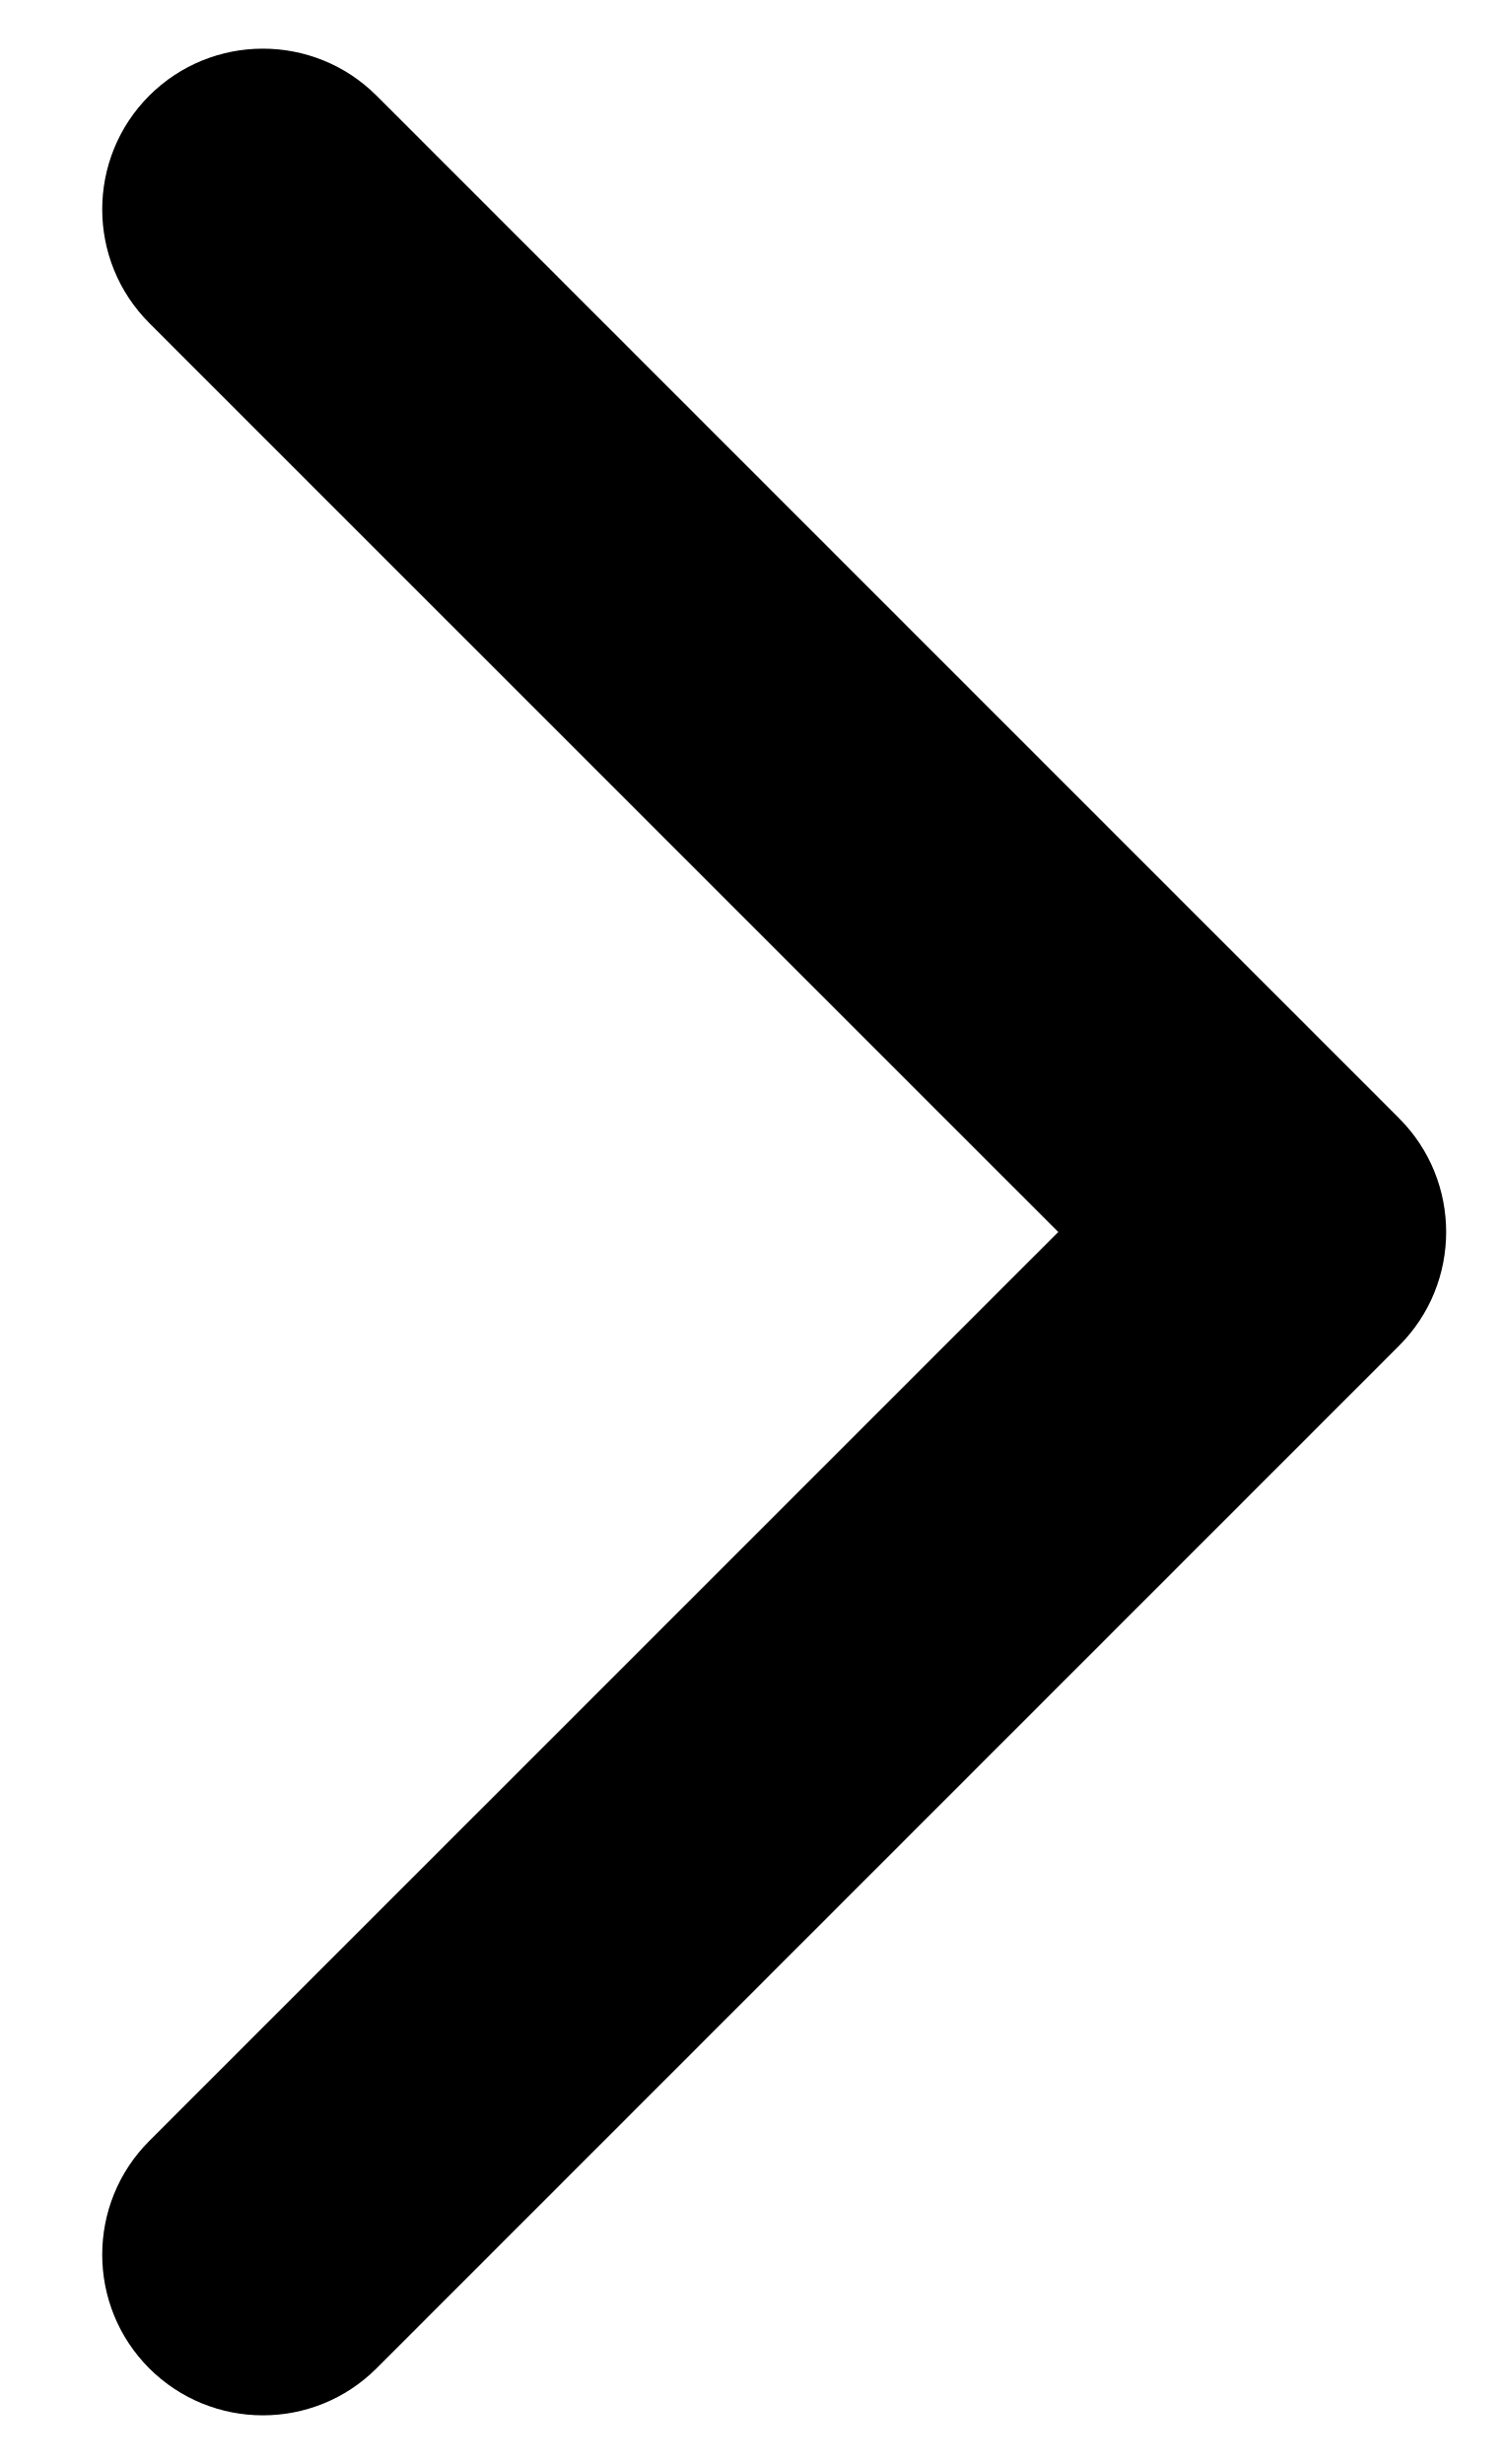
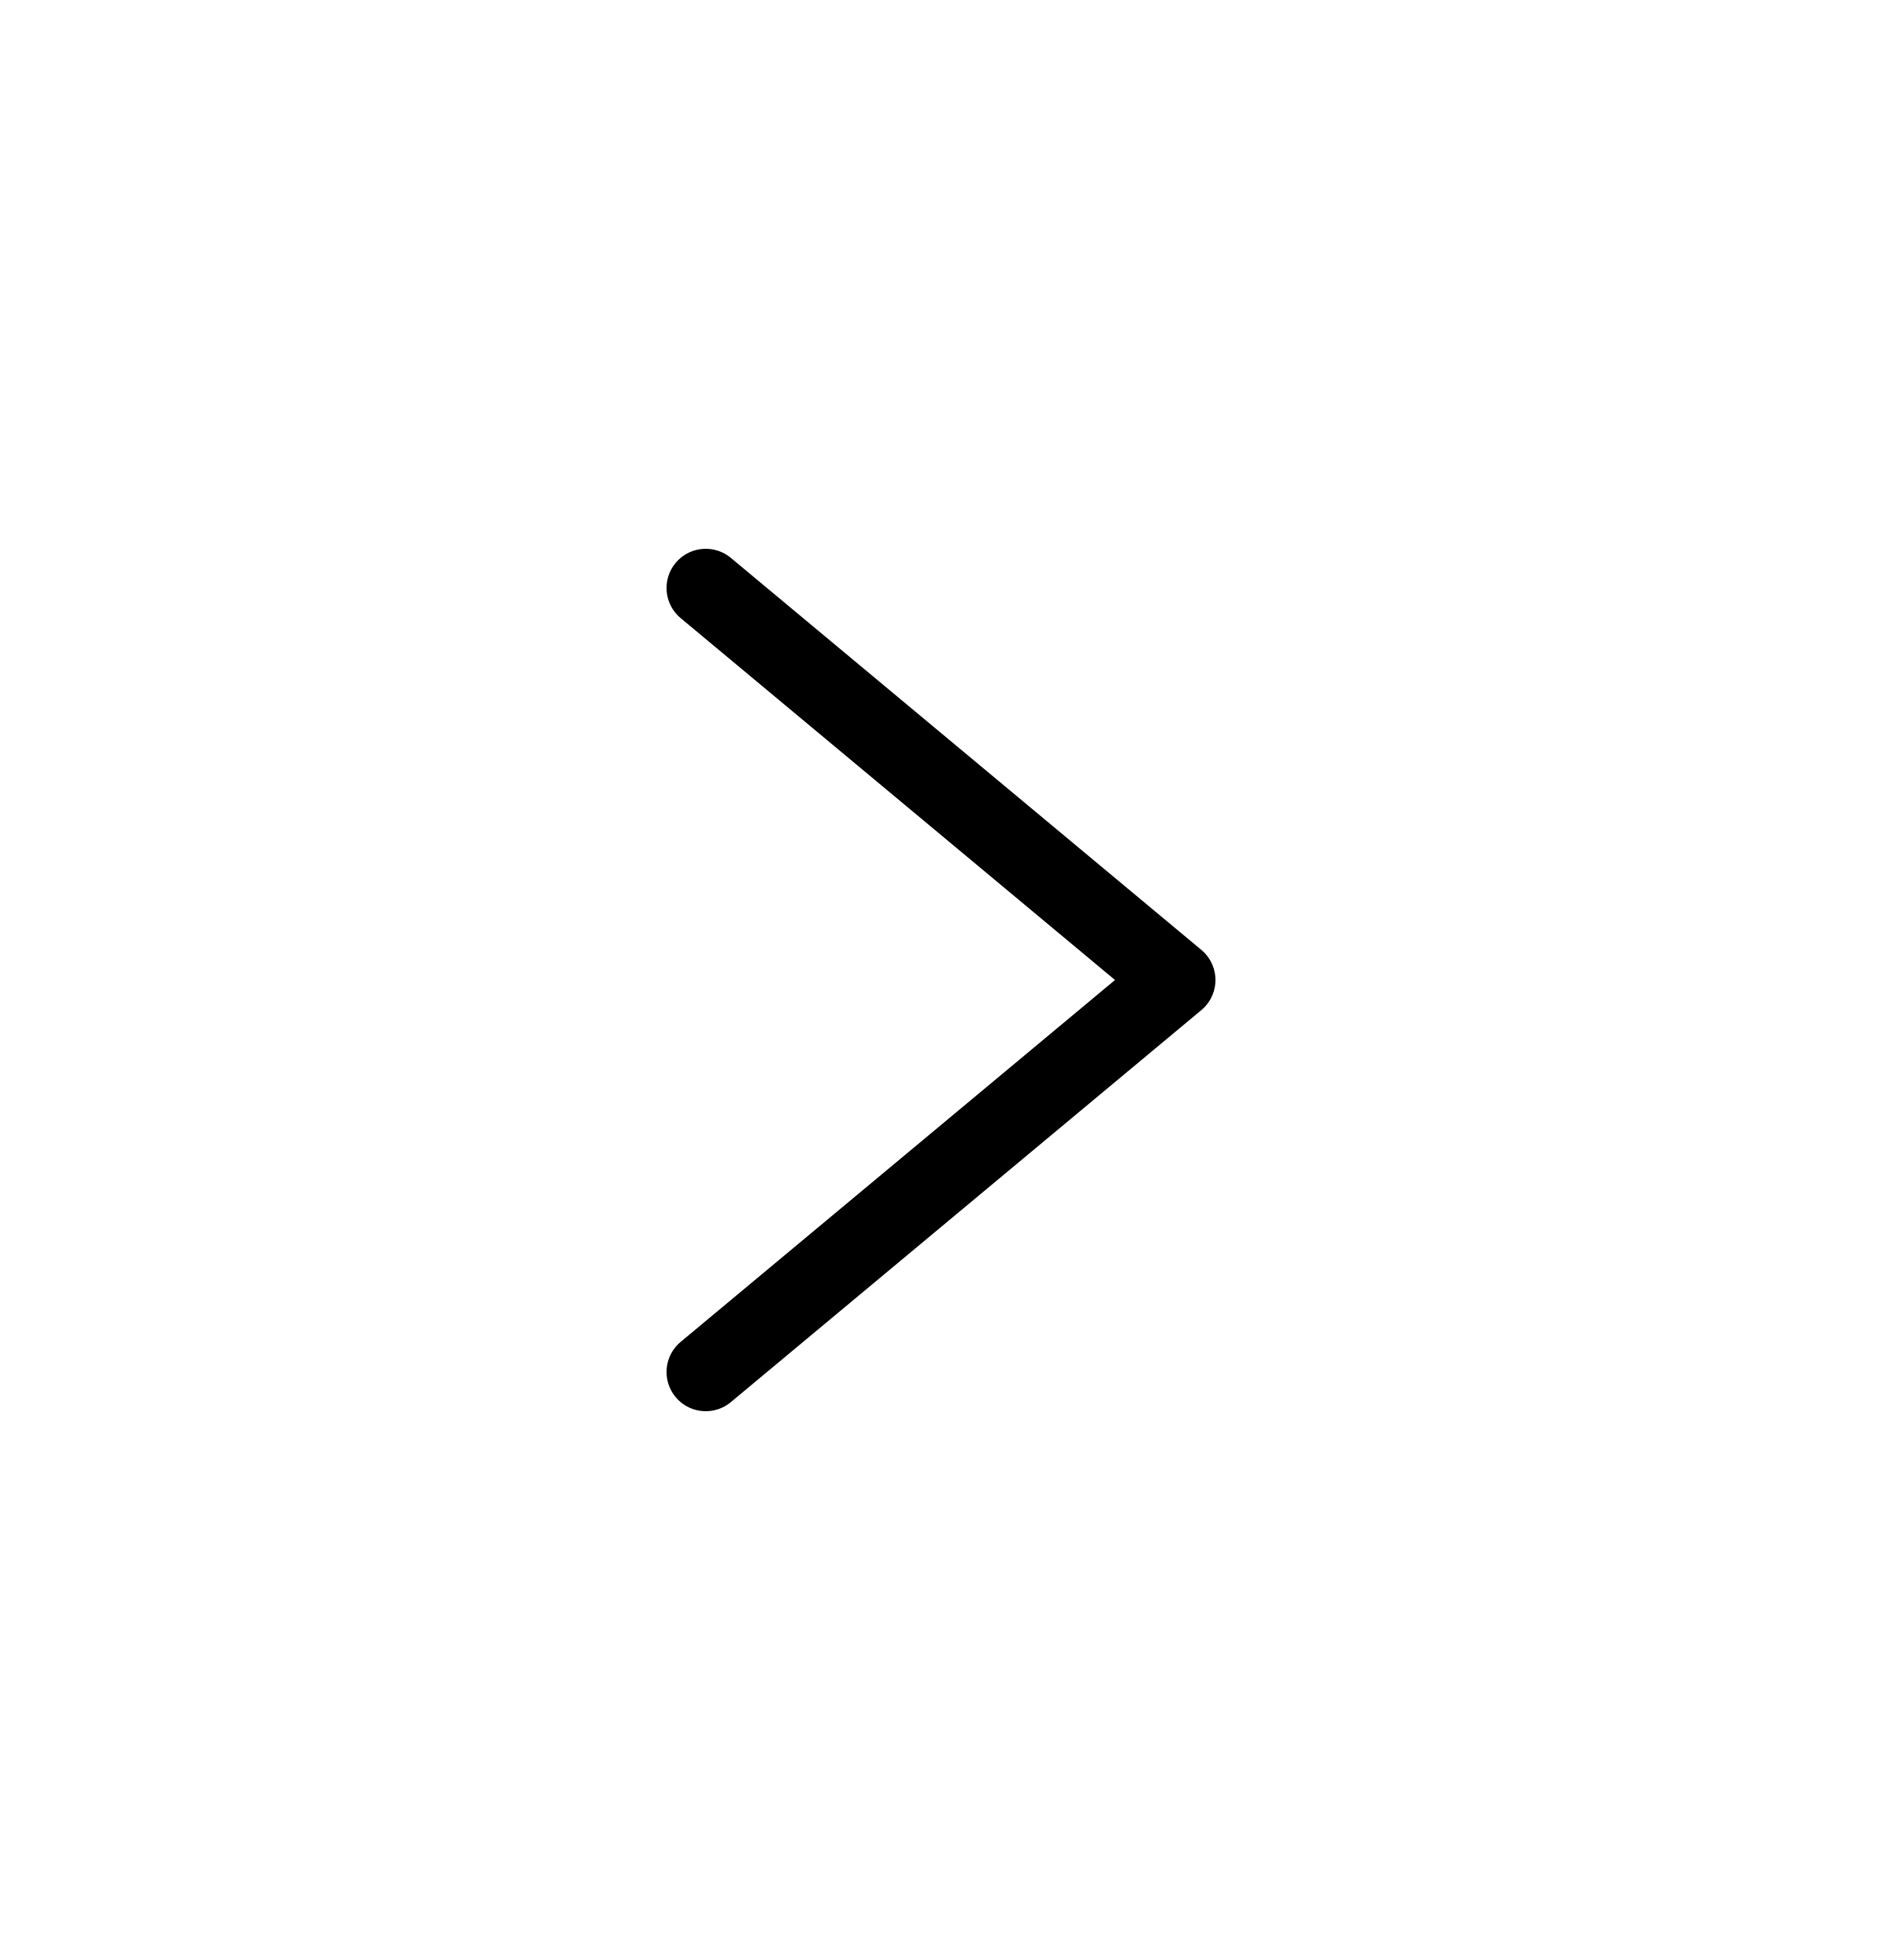
- <svg xmlns="http://www.w3.org/2000/svg" width="14" height="23" viewBox="0 0 14 23" fill="none">
-   <path id="Arrow 1" d="M13.061 12.561C13.646 11.975 13.646 11.025 13.061 10.439L3.515 0.893C2.929 0.308 1.979 0.308 1.393 0.893C0.808 1.479 0.808 2.429 1.393 3.015L9.879 11.5L1.393 19.985C0.808 20.571 0.808 21.521 1.393 22.107C1.979 22.692 2.929 22.692 3.515 22.107L13.061 12.561ZM11 13H12V10H11V13Z" fill="black" />
+ <svg xmlns="http://www.w3.org/2000/svg" width="24" height="25" viewBox="0 0 24 25" fill="none">
+   <g id="Carret_Right">
+     <path id="Vector" d="M9 17.5L15 12.5L9 7.5" stroke="black" stroke-linecap="round" stroke-linejoin="round" />
+   </g>
</svg>
